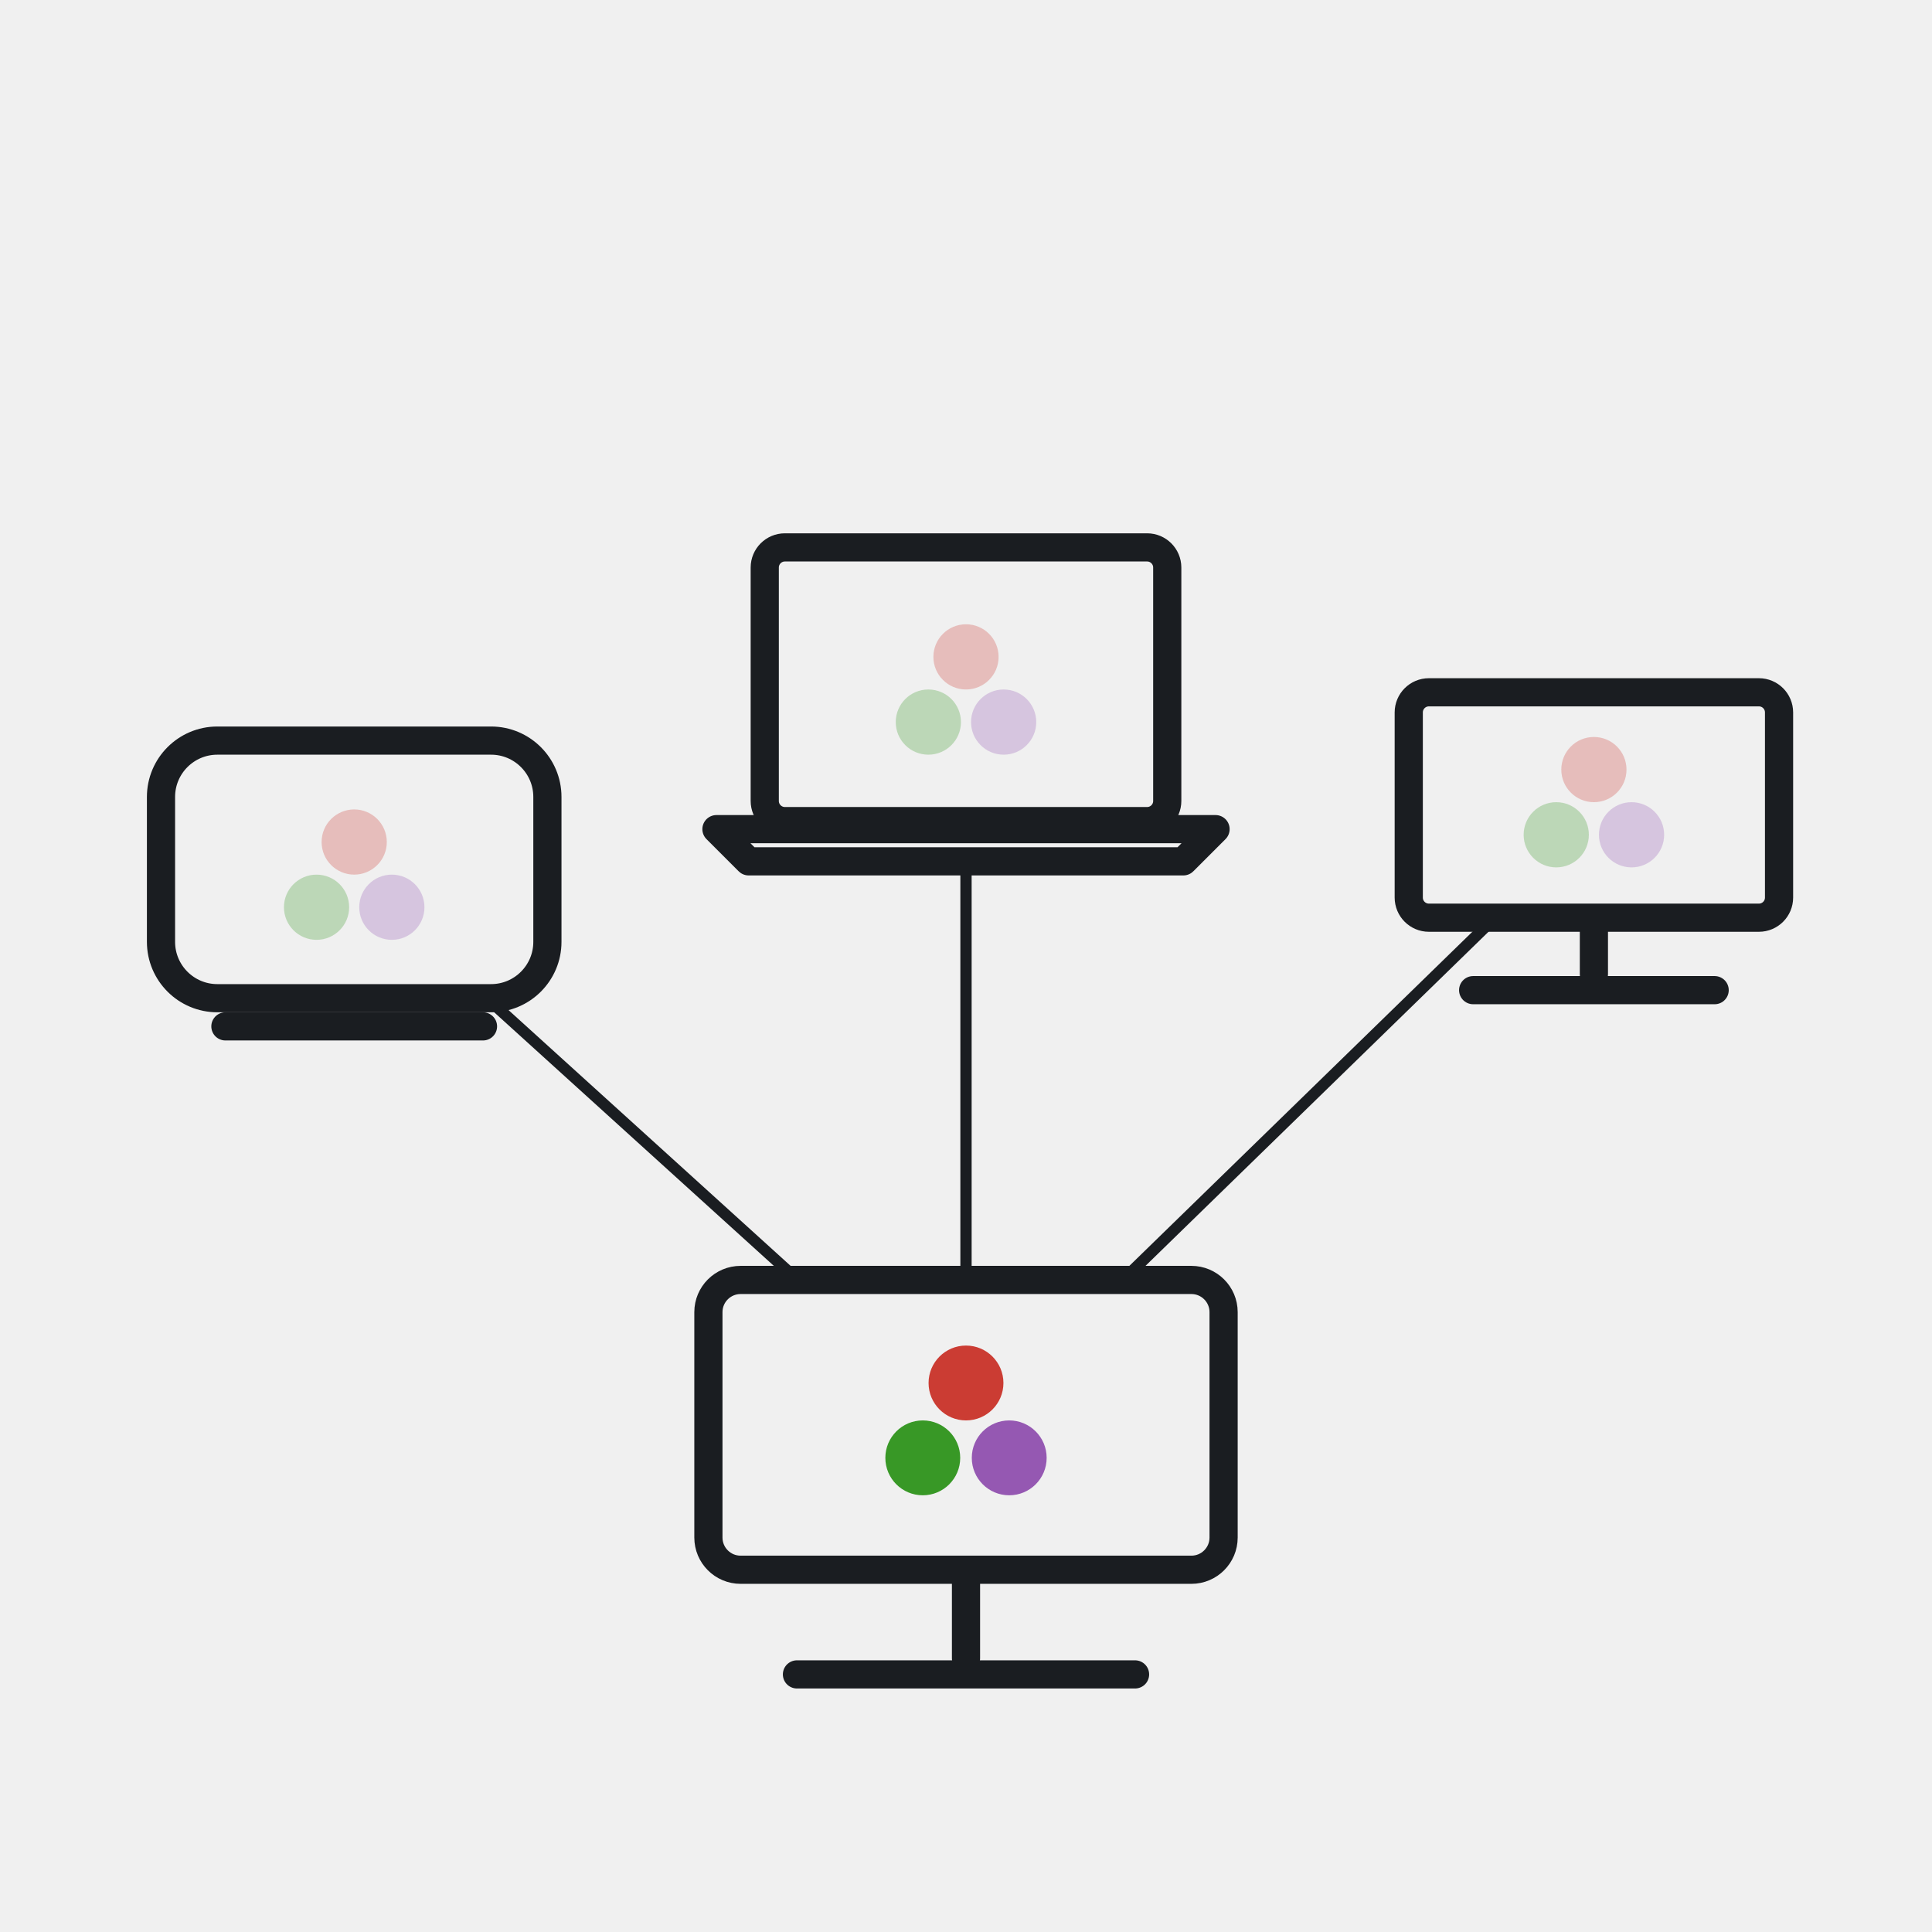
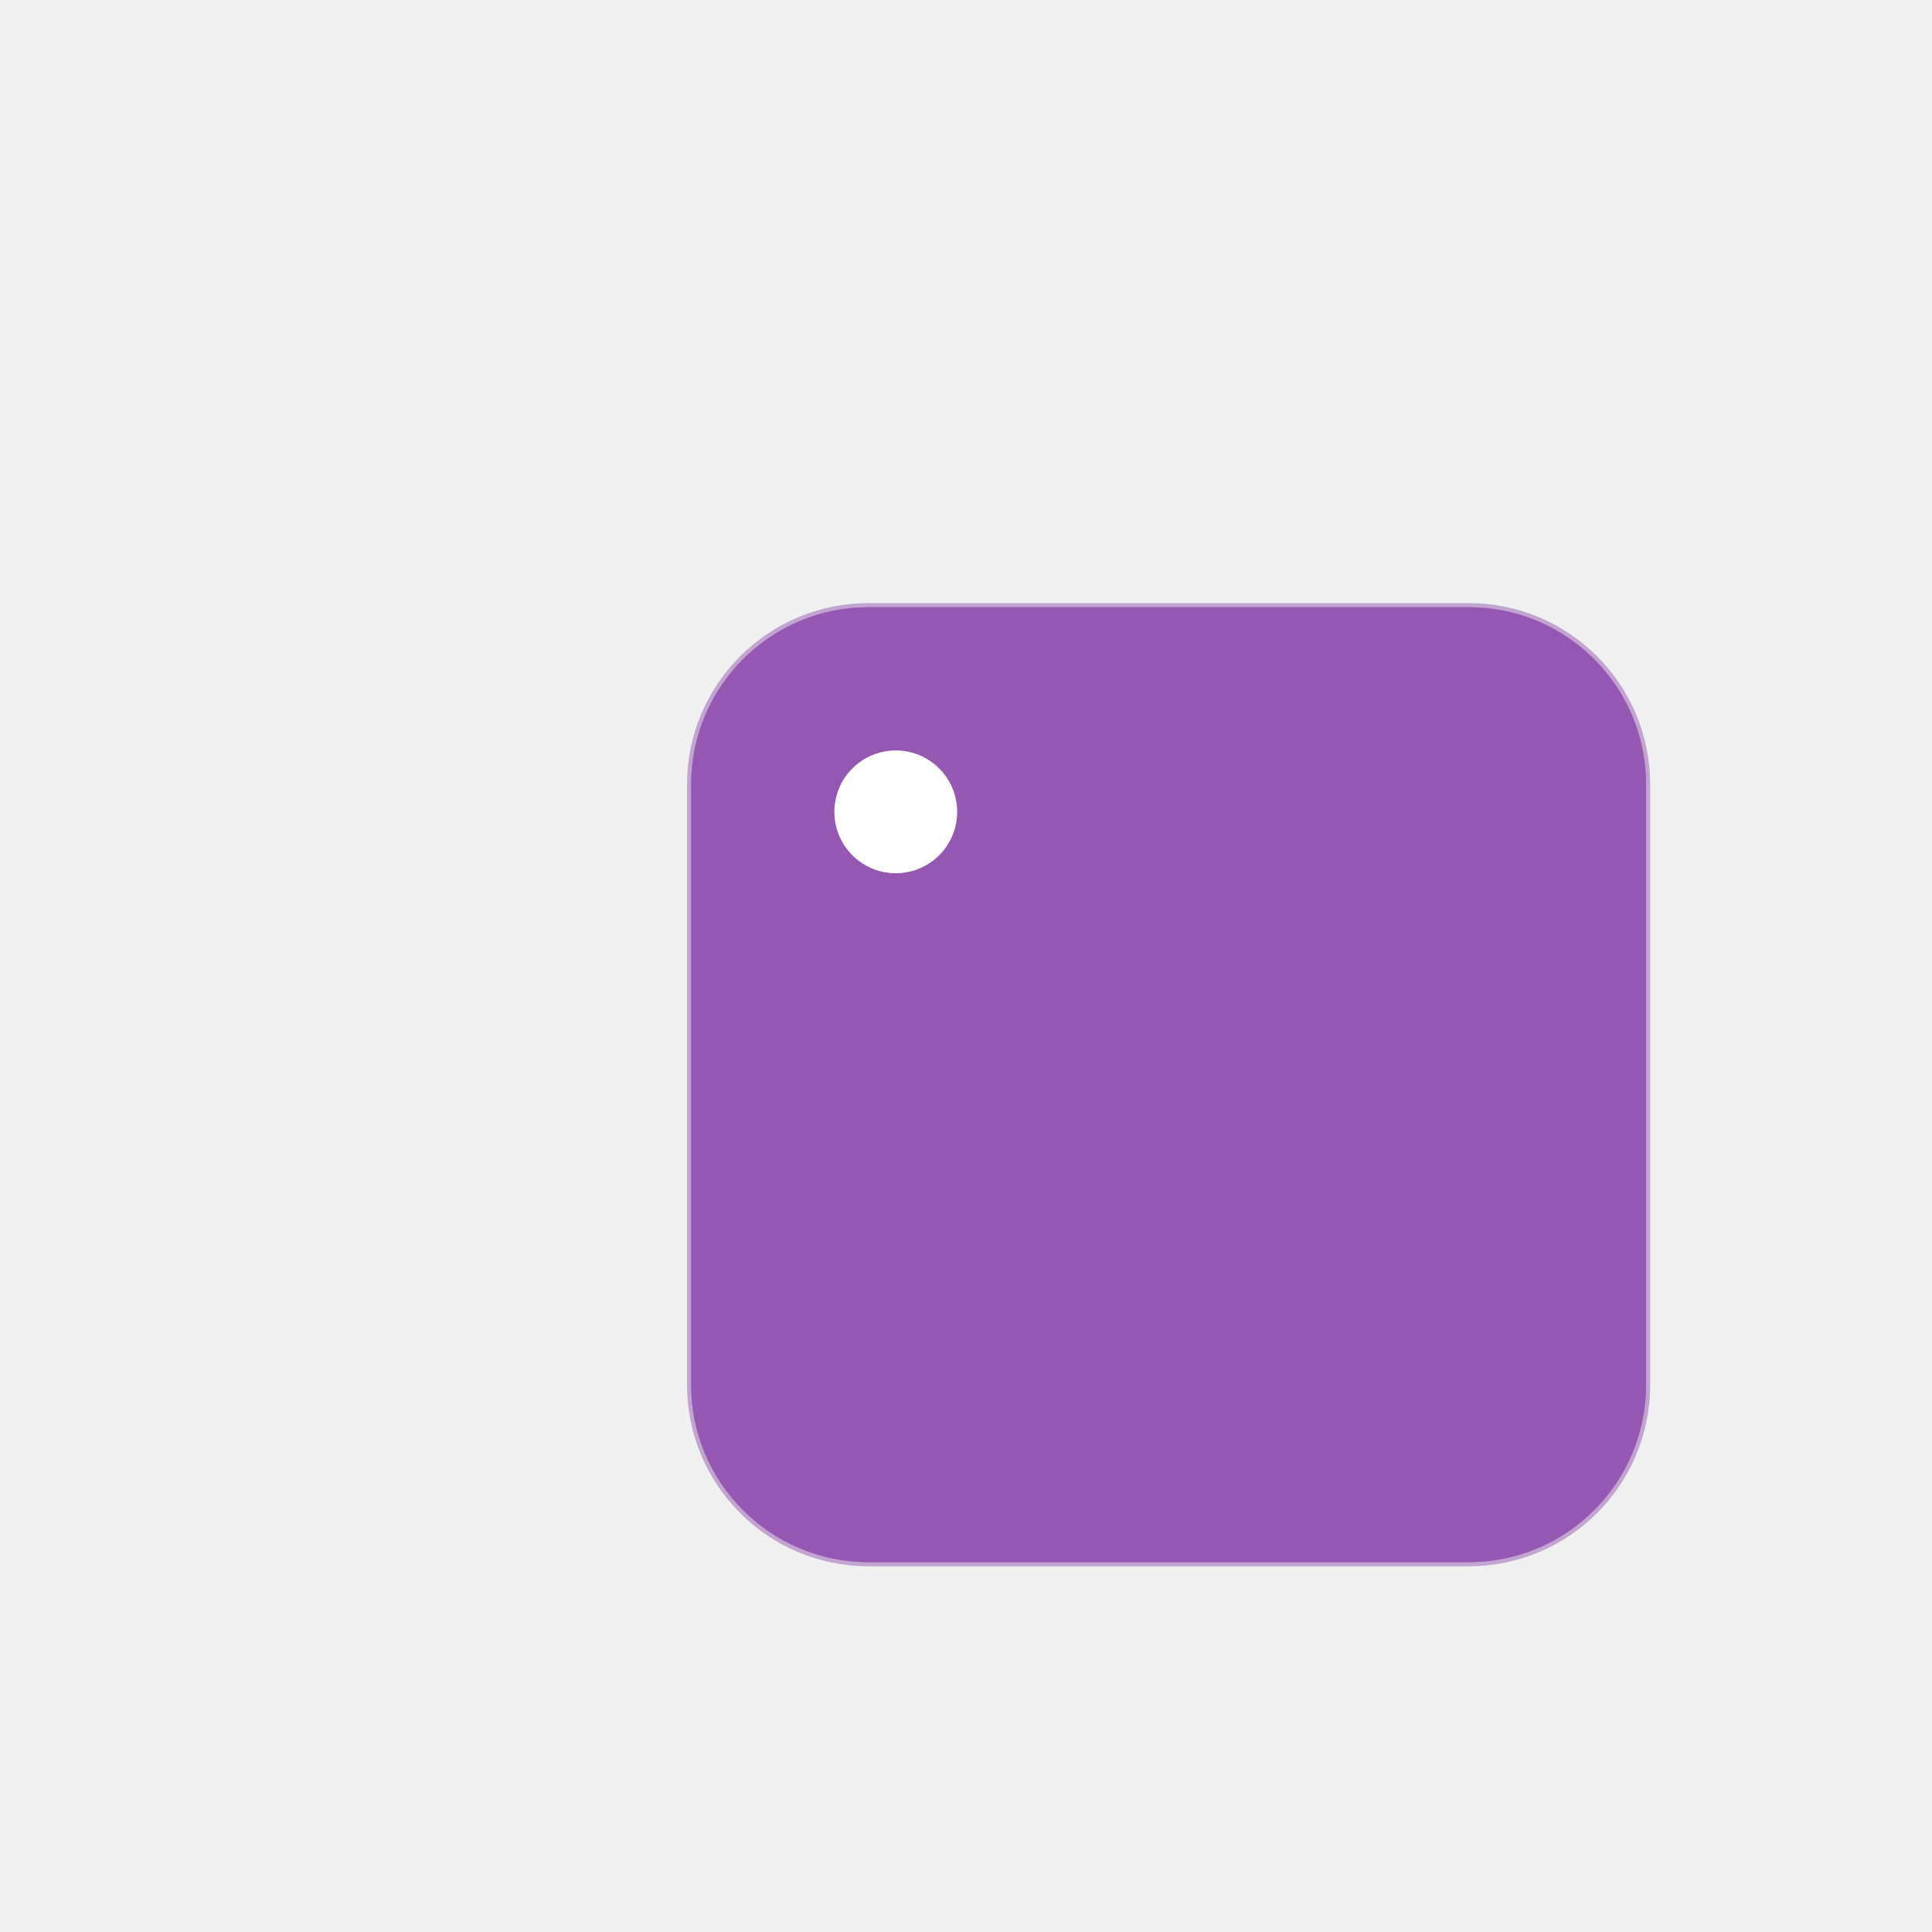
- <svg xmlns="http://www.w3.org/2000/svg" viewBox="0 0 240 240" width="240" height="240">
-   <defs>
-     <filter id="dot-glow" x="-100%" y="-100%" width="300%" height="300%">
-       <feGaussianBlur in="SourceGraphic" stdDeviation="1.6" result="b" />
-       <feMerge>
-         <feMergeNode in="b" />
-         <feMergeNode in="SourceGraphic" />
-       </feMerge>
-     </filter>
-     <style>
-       .stroke {
-         fill: none;
-         stroke: #1a1d21;
-         stroke-width: 3.5;
-         stroke-linecap: round;
-         stroke-linejoin: round;
-       }
-       .link {
-         stroke: #1a1d21;
-         stroke-width: 1.4;
-         stroke-linecap: round;
-         fill: none;
-       }
-       .pkt { filter: url(#dot-glow); }
-       .pkt-data {
-         fill: #1a1d21;
-         /* no glow — quieter than outbound Julia packets */
-       }
-       .attach { fill: none; stroke: none; }
-       @media (prefers-reduced-motion: reduce) {
-         .pkt, .pkt-data { display: none; }
-       }
-     </style>
-     <g id="laptop-body">
-       <rect class="stroke" x="-25" y="-22" width="50" height="34" rx="2.5" />
-       <path class="stroke" d="M-31,13 L31,13 L27,17 L-27,17 Z" />
-       <circle class="attach" id="attach-laptop" cx="0" cy="-3" r="0" />
-     </g>
-     <g id="minibox-body">
-       <rect class="stroke" x="-24" y="-16" width="48" height="32" rx="7" />
-       <line class="stroke" x1="-16" y1="19.5" x2="16" y2="19.5" />
-       <circle class="attach" id="attach-minibox" cx="0" cy="2" r="0" />
-     </g>
-     <g id="desktop-body">
-       <rect class="stroke" x="-23" y="-22" width="46" height="28" rx="2.5" />
-       <line class="stroke" x1="0" y1="7" x2="0" y2="13" />
-       <line class="stroke" x1="-15" y1="15" x2="15" y2="15" />
-       <circle class="attach" id="attach-desktop" cx="0" cy="-7" r="0" />
-     </g>
-     <g id="master-body">
-       <rect class="stroke" x="-32" y="-25" width="64" height="36" rx="4" />
-       <line class="stroke" x1="0" y1="12" x2="0" y2="22" />
-       <line class="stroke" x1="-21" y1="24" x2="21" y2="24" />
-       <circle class="attach" id="attach-master-l" cx="0" cy="-6" r="0" />
-       <circle class="attach" id="attach-master-c" cx="0" cy="-6" r="0" />
-       <circle class="attach" id="attach-master-r" cx="0" cy="-6" r="0" />
-     </g>
-     <g id="juliadot">
-       <circle cx="0" cy="-5.4" r="4.05" fill="#cb3c33" />
-       <circle cx="-4.677" cy="2.7" r="4.05" fill="#389826" />
-       <circle cx="4.677" cy="2.7" r="4.05" fill="#9558b2" />
-     </g>
-     <g id="juliadot-lg">
-       <circle cx="0" cy="-6.2" r="4.65" fill="#cb3c33" />
-       <circle cx="-5.369" cy="3.1" r="4.65" fill="#389826" />
-       <circle cx="5.369" cy="3.1" r="4.65" fill="#9558b2" />
-     </g>
-     <g id="remote-dots">
-       <circle cx="0" cy="-5.4" r="4.05" fill="#cb3c33" fill-opacity="0.28">
-         <animate attributeName="fill-opacity" begin="2.9s" dur="0.4s" values="0.28;1" fill="freeze" calcMode="spline" keySplines="0.4 0 0.2 1" />
-       </circle>
-       <circle cx="-4.677" cy="2.7" r="4.05" fill="#389826" fill-opacity="0.28">
-         <animate attributeName="fill-opacity" begin="3.6s" dur="0.4s" values="0.28;1" fill="freeze" calcMode="spline" keySplines="0.4 0 0.2 1" />
-       </circle>
-       <circle cx="4.677" cy="2.7" r="4.05" fill="#9558b2" fill-opacity="0.28">
-         <animate attributeName="fill-opacity" begin="4.3s" dur="0.4s" values="0.28;1" fill="freeze" calcMode="spline" keySplines="0.4 0 0.2 1" />
+ <svg xmlns="http://www.w3.org/2000/svg" viewBox="0 0 128 128">
+   <g transform="translate(45.79 40.23) scale(0.9038)">
+     <g>
+       <animateTransform attributeName="transform" type="rotate" dur="5.2s" repeatCount="indefinite" values="0 0 70;0 0 70;-15 0 70;-15 0 70;0 0 70;0 0 70" keyTimes="0;0.1;0.28;0.76;0.94;1" calcMode="spline" keySplines="0 0 1 1;.65 0 .25 1;0 0 1 1;.65 0 .25 1;0 0 1 1" />
+       <rect x="0" y="0" width="70" height="70" rx="13" fill="#9558b2" fill-opacity="0.27" stroke="#9558b2" stroke-opacity="0.2" stroke-width="0.6" />
+       <circle cx="15" cy="15" r="4.5" fill="#9558b2" opacity="0.18">
+         <animate attributeName="opacity" dur="5.2s" repeatCount="indefinite" values="0.18;0.18;1;1;0.18;0.18" keyTimes="0;0.44;0.5;0.7;0.76;1" />
      </circle>
    </g>
-     <g id="master-dots">
-       <circle cx="0" cy="-6.2" r="4.65" fill="#cb3c33" opacity="1">
-         <animate attributeName="opacity" begin="7.2s" dur="0.55s" values="1;0.15;1;0.3;1" keyTimes="0;0.22;0.45;0.7;1" calcMode="spline" keySplines="0.3 0 0.2 1; 0.3 0 0.2 1; 0.3 0 0.2 1; 0.3 0 0.2 1" fill="freeze" />
-         <animate attributeName="r" begin="7.2s" dur="0.55s" values="4.65;5.65;4.65;5.25;4.65" keyTimes="0;0.22;0.45;0.7;1" calcMode="spline" keySplines="0.3 0 0.2 1; 0.3 0 0.2 1; 0.3 0 0.2 1; 0.3 0 0.2 1" fill="freeze" />
-       </circle>
-       <circle cx="-5.369" cy="3.1" r="4.65" fill="#389826" opacity="1">
-         <animate attributeName="opacity" begin="7.2s" dur="0.55s" values="1;0.15;1;0.3;1" keyTimes="0;0.22;0.45;0.7;1" calcMode="spline" keySplines="0.3 0 0.2 1; 0.3 0 0.2 1; 0.3 0 0.2 1; 0.3 0 0.2 1" fill="freeze" />
-         <animate attributeName="r" begin="7.2s" dur="0.55s" values="4.65;5.65;4.65;5.25;4.65" keyTimes="0;0.22;0.45;0.7;1" calcMode="spline" keySplines="0.3 0 0.2 1; 0.3 0 0.2 1; 0.3 0 0.2 1; 0.3 0 0.2 1" fill="freeze" />
-       </circle>
-       <circle cx="5.369" cy="3.1" r="4.65" fill="#9558b2" opacity="1">
-         <animate attributeName="opacity" begin="7.2s" dur="0.55s" values="1;0.15;1;0.3;1" keyTimes="0;0.22;0.45;0.7;1" calcMode="spline" keySplines="0.3 0 0.2 1; 0.3 0 0.2 1; 0.3 0 0.2 1; 0.3 0 0.2 1" fill="freeze" />
-         <animate attributeName="r" begin="7.2s" dur="0.55s" values="4.65;5.65;4.65;5.25;4.65" keyTimes="0;0.22;0.45;0.7;1" calcMode="spline" keySplines="0.3 0 0.2 1; 0.3 0 0.2 1; 0.3 0 0.2 1; 0.3 0 0.2 1" fill="freeze" />
+     <g>
+       <animateTransform attributeName="transform" type="rotate" dur="5.2s" repeatCount="indefinite" values="0 0 70;0 0 70;-30 0 70;-30 0 70;0 0 70;0 0 70" keyTimes="0;0.1;0.28;0.76;0.94;1" calcMode="spline" keySplines="0 0 1 1;.65 0 .25 1;0 0 1 1;.65 0 .25 1;0 0 1 1" />
+       <rect x="0" y="0" width="70" height="70" rx="13" fill="#9558b2" fill-opacity="0.27" stroke="#9558b2" stroke-opacity="0.2" stroke-width="0.6" />
+       <circle cx="15" cy="15" r="4.5" fill="#9558b2" opacity="0.18">
+         <animate attributeName="opacity" dur="5.2s" repeatCount="indefinite" values="0.18;0.18;1;1;0.18;0.18" keyTimes="0;0.44;0.5;0.7;0.76;1" />
      </circle>
    </g>
-   </defs>
-   <g id="hub" transform="translate(120, 178)">
-     <path id="link-l" fill="none" stroke="none" d="M0,0 L-76,-69">
-       <animate attributeName="d" fill="freeze" calcMode="spline" begin="0s" dur="12s" keyTimes="0;0.08;0.16;0.24;0.32;0.4;0.48;0.56;0.64;0.72;0.8;0.88;1" keySplines="0.45 0 0.55 1; 0.45 0 0.55 1; 0.45 0 0.55 1; 0.45 0 0.55 1; 0.45 0 0.55 1; 0.45 0 0.55 1; 0.45 0 0.55 1; 0.45 0 0.55 1; 0.45 0 0.55 1; 0.45 0 0.55 1; 0.45 0 0.55 1; 0.45 0 0.55 1" values="M0,0 L-76,-69;M0,0 L-76,-76;M0,0 L-76,-69;M0,0 L-76,-75;M0,0 L-76,-69;M0,0 L-76,-74;M0,0 L-76,-69;M0,0 L-76,-72.5;M0,0 L-76,-69;M0,0 L-76,-71;M0,0 L-76,-69;M0,0 L-76,-69.8;M0,0 L-76,-69" />
-     </path>
-     <path id="link-t" fill="none" stroke="none" d="M0,0 L0,-92">
-       <animate attributeName="d" fill="freeze" calcMode="spline" begin="0.25s" dur="12s" keyTimes="0;0.08;0.16;0.24;0.32;0.4;0.48;0.56;0.64;0.72;0.8;0.88;1" keySplines="0.45 0 0.55 1; 0.45 0 0.55 1; 0.45 0 0.55 1; 0.45 0 0.55 1; 0.45 0 0.55 1; 0.45 0 0.55 1; 0.45 0 0.55 1; 0.45 0 0.55 1; 0.45 0 0.55 1; 0.45 0 0.55 1; 0.45 0 0.55 1; 0.45 0 0.55 1" values="M0,0 L0,-92;M0,0 L0,-99;M0,0 L0,-92;M0,0 L0,-98;M0,0 L0,-92;M0,0 L0,-97;M0,0 L0,-92;M0,0 L0,-95.5;M0,0 L0,-92;M0,0 L0,-94;M0,0 L0,-92;M0,0 L0,-92.8;M0,0 L0,-92" />
-     </path>
-     <path id="link-r" fill="none" stroke="none" d="M0,0 L78,-76">
-       <animate attributeName="d" fill="freeze" calcMode="spline" begin="0.5s" dur="12s" keyTimes="0;0.08;0.16;0.24;0.32;0.4;0.48;0.56;0.64;0.72;0.8;0.88;1" keySplines="0.45 0 0.55 1; 0.45 0 0.55 1; 0.45 0 0.55 1; 0.45 0 0.55 1; 0.45 0 0.55 1; 0.45 0 0.55 1; 0.45 0 0.55 1; 0.45 0 0.55 1; 0.45 0 0.55 1; 0.45 0 0.55 1; 0.45 0 0.55 1; 0.45 0 0.55 1" values="M0,0 L78,-76;M0,0 L78,-83;M0,0 L78,-76;M0,0 L78,-82;M0,0 L78,-76;M0,0 L78,-81;M0,0 L78,-76;M0,0 L78,-79.5;M0,0 L78,-76;M0,0 L78,-78;M0,0 L78,-76;M0,0 L78,-76.8;M0,0 L78,-76" />
-     </path>
-     <circle class="pkt" r="3.5" fill="#cb3c33" opacity="0">
-       <animate attributeName="opacity" begin="2.4s" dur="0.5s" values="0;1;1;0" keyTimes="0;0.12;0.88;1" fill="freeze" />
-       <animateMotion begin="2.4s" dur="0.5s" fill="freeze" keyPoints="0.20;0.78" keyTimes="0;1" calcMode="linear">
-         <mpath href="#link-l" />
-       </animateMotion>
+     <g>
+       <animateTransform attributeName="transform" type="rotate" dur="5.2s" repeatCount="indefinite" values="0 0 70;0 0 70;-45 0 70;-45 0 70;0 0 70;0 0 70" keyTimes="0;0.1;0.28;0.76;0.94;1" calcMode="spline" keySplines="0 0 1 1;.65 0 .25 1;0 0 1 1;.65 0 .25 1;0 0 1 1" />
+       <rect x="0" y="0" width="70" height="70" rx="13" fill="#9558b2" fill-opacity="0.27" stroke="#9558b2" stroke-opacity="0.2" stroke-width="0.6" />
+       <circle cx="15" cy="15" r="4.5" fill="#9558b2" opacity="0.18">
+         <animate attributeName="opacity" dur="5.2s" repeatCount="indefinite" values="0.18;0.18;1;1;0.18;0.18" keyTimes="0;0.44;0.5;0.7;0.76;1" />
+       </circle>
+     </g>
+     <rect x="0" y="0" width="70" height="70" rx="13" fill="#9558b2" />
+     <circle cx="15" cy="15" r="4.5" fill="#ffffff" />
+     <circle cx="15" cy="15" r="3" fill="#ffffff" opacity="0">
+       <animateMotion dur="5.2s" repeatCount="indefinite" path="M0 0L-14.75 -2.01" keyPoints="0;0;1;1" keyTimes="0;0.3;0.45;1" calcMode="spline" keySplines="0 0 1 1;.45 0 .2 1;0 0 1 1" />
+       <animate attributeName="opacity" dur="5.2s" repeatCount="indefinite" values="0;0;1;1;0;0" keyTimes="0;0.299;0.3;0.45;0.49;1" />
    </circle>
-     <circle class="pkt" r="3.5" fill="#389826" opacity="0">
-       <animate attributeName="opacity" begin="3.1s" dur="0.5s" values="0;1;1;0" keyTimes="0;0.12;0.88;1" fill="freeze" />
-       <animateMotion begin="3.1s" dur="0.5s" fill="freeze" keyPoints="0.20;0.78" keyTimes="0;1" calcMode="linear">
-         <mpath href="#link-l" />
-       </animateMotion>
+     <circle cx="15" cy="15" r="3" fill="#ffffff" opacity="0">
+       <animateMotion dur="5.2s" repeatCount="indefinite" path="M0 0L-29.51 -0.13" keyPoints="0;0;1;1" keyTimes="0;0.3;0.45;1" calcMode="spline" keySplines="0 0 1 1;.45 0 .2 1;0 0 1 1" />
+       <animate attributeName="opacity" dur="5.2s" repeatCount="indefinite" values="0;0;1;1;0;0" keyTimes="0;0.299;0.3;0.45;0.49;1" />
    </circle>
-     <circle class="pkt" r="3.5" fill="#9558b2" opacity="0">
-       <animate attributeName="opacity" begin="3.8s" dur="0.5s" values="0;1;1;0" keyTimes="0;0.12;0.88;1" fill="freeze" />
-       <animateMotion begin="3.8s" dur="0.5s" fill="freeze" keyPoints="0.20;0.78" keyTimes="0;1" calcMode="linear">
-         <mpath href="#link-l" />
-       </animateMotion>
-     </circle>
-     <circle class="pkt" r="3.5" fill="#cb3c33" opacity="0">
-       <animate attributeName="opacity" begin="2.4s" dur="0.5s" values="0;1;1;0" keyTimes="0;0.12;0.88;1" fill="freeze" />
-       <animateMotion begin="2.4s" dur="0.5s" fill="freeze" keyPoints="0.20;0.78" keyTimes="0;1" calcMode="linear">
-         <mpath href="#link-t" />
-       </animateMotion>
-     </circle>
-     <circle class="pkt" r="3.5" fill="#389826" opacity="0">
-       <animate attributeName="opacity" begin="3.1s" dur="0.5s" values="0;1;1;0" keyTimes="0;0.12;0.88;1" fill="freeze" />
-       <animateMotion begin="3.1s" dur="0.5s" fill="freeze" keyPoints="0.20;0.78" keyTimes="0;1" calcMode="linear">
-         <mpath href="#link-t" />
-       </animateMotion>
-     </circle>
-     <circle class="pkt" r="3.5" fill="#9558b2" opacity="0">
-       <animate attributeName="opacity" begin="3.8s" dur="0.5s" values="0;1;1;0" keyTimes="0;0.12;0.88;1" fill="freeze" />
-       <animateMotion begin="3.8s" dur="0.5s" fill="freeze" keyPoints="0.20;0.78" keyTimes="0;1" calcMode="linear">
-         <mpath href="#link-t" />
-       </animateMotion>
-     </circle>
-     <circle class="pkt" r="3.5" fill="#cb3c33" opacity="0">
-       <animate attributeName="opacity" begin="2.4s" dur="0.5s" values="0;1;1;0" keyTimes="0;0.12;0.88;1" fill="freeze" />
-       <animateMotion begin="2.4s" dur="0.5s" fill="freeze" keyPoints="0.20;0.78" keyTimes="0;1" calcMode="linear">
-         <mpath href="#link-r" />
-       </animateMotion>
-     </circle>
-     <circle class="pkt" r="3.5" fill="#389826" opacity="0">
-       <animate attributeName="opacity" begin="3.1s" dur="0.5s" values="0;1;1;0" keyTimes="0;0.12;0.88;1" fill="freeze" />
-       <animateMotion begin="3.1s" dur="0.5s" fill="freeze" keyPoints="0.20;0.78" keyTimes="0;1" calcMode="linear">
-         <mpath href="#link-r" />
-       </animateMotion>
-     </circle>
-     <circle class="pkt" r="3.5" fill="#9558b2" opacity="0">
-       <animate attributeName="opacity" begin="3.8s" dur="0.5s" values="0;1;1;0" keyTimes="0;0.12;0.88;1" fill="freeze" />
-       <animateMotion begin="3.8s" dur="0.5s" fill="freeze" keyPoints="0.20;0.78" keyTimes="0;1" calcMode="linear">
-         <mpath href="#link-r" />
-       </animateMotion>
-     </circle>
-     <circle class="pkt-data" r="2.2" opacity="0">
-       <animate attributeName="opacity" begin="6.6s" dur="0.5s" values="0;0.45;0.45;0" keyTimes="0;0.12;0.88;1" fill="freeze" />
-       <animateMotion begin="6.6s" dur="0.5s" fill="freeze" keyPoints="0.78;0.20" keyTimes="0;1" calcMode="linear">
-         <mpath href="#link-l" />
-       </animateMotion>
-     </circle>
-     <circle class="pkt-data" r="2.2" opacity="0">
-       <animate attributeName="opacity" begin="6.6s" dur="0.5s" values="0;0.45;0.45;0" keyTimes="0;0.12;0.88;1" fill="freeze" />
-       <animateMotion begin="6.6s" dur="0.5s" fill="freeze" keyPoints="0.78;0.20" keyTimes="0;1" calcMode="linear">
-         <mpath href="#link-t" />
-       </animateMotion>
-     </circle>
-     <circle class="pkt-data" r="2.2" opacity="0">
-       <animate attributeName="opacity" begin="6.6s" dur="0.5s" values="0;0.45;0.45;0" keyTimes="0;0.12;0.88;1" fill="freeze" />
-       <animateMotion begin="6.6s" dur="0.5s" fill="freeze" keyPoints="0.78;0.20" keyTimes="0;1" calcMode="linear">
-         <mpath href="#link-r" />
-       </animateMotion>
+     <circle cx="15" cy="15" r="3" fill="#ffffff" opacity="0">
+       <animateMotion dur="5.2s" repeatCount="indefinite" path="M0 0L-43.28 5.5" keyPoints="0;0;1;1" keyTimes="0;0.3;0.45;1" calcMode="spline" keySplines="0 0 1 1;.45 0 .2 1;0 0 1 1" />
+       <animate attributeName="opacity" dur="5.2s" repeatCount="indefinite" values="0;0;1;1;0;0" keyTimes="0;0.299;0.3;0.45;0.49;1" />
    </circle>
  </g>
-   <g transform="translate(44, 108)">
-     <g>
-       <animateTransform attributeName="transform" type="translate" values="0 0;0 -7;0 0;0 -6;0 0;0 -5;0 0;0 -3.5;0 0;0 -2;0 0;0 -0.8;0 0" keyTimes="0;0.08;0.16;0.24;0.32;0.4;0.48;0.56;0.64;0.72;0.8;0.88;1" calcMode="spline" keySplines="0.45 0 0.55 1; 0.45 0 0.55 1; 0.45 0 0.55 1; 0.45 0 0.55 1; 0.45 0 0.55 1; 0.45 0 0.55 1; 0.45 0 0.55 1; 0.45 0 0.55 1; 0.45 0 0.55 1; 0.45 0 0.55 1; 0.45 0 0.55 1; 0.45 0 0.55 1" dur="12s" begin="0s" fill="freeze" />
-       <use href="#minibox-body" />
-       <line class="link" x1="16.5" y1="16" x2="55.1" y2="51">
-         <animate attributeName="y2" fill="freeze" calcMode="spline" begin="0s" dur="12s" keyTimes="0;0.08;0.16;0.24;0.32;0.4;0.48;0.56;0.64;0.72;0.8;0.88;1" keySplines="0.45 0 0.55 1; 0.45 0 0.55 1; 0.45 0 0.55 1; 0.45 0 0.55 1; 0.45 0 0.55 1; 0.45 0 0.55 1; 0.45 0 0.55 1; 0.45 0 0.55 1; 0.45 0 0.55 1; 0.45 0 0.55 1; 0.45 0 0.55 1; 0.45 0 0.55 1" values="51;58;51;57;51;56;51;54.5;51;53;51;51.8;51" />
-       </line>
-       <g transform="translate(0, 2)">
-         <g>
-           <animateTransform attributeName="transform" type="rotate" values="0 0 0;360 0 0;720 0 0;1080 0 0" keyTimes="0;0.33;0.66;1" calcMode="spline" keySplines="0.2 0.05 0.25 1; 0.2 0.05 0.25 1; 0.2 0.05 0.25 1" begin="4.7s" dur="1.8s" fill="freeze" />
-           <use href="#remote-dots" />
-         </g>
-       </g>
-     </g>
-   </g>
-   <g transform="translate(120, 90)">
-     <g>
-       <animateTransform attributeName="transform" type="translate" values="0 0;0 -7;0 0;0 -6;0 0;0 -5;0 0;0 -3.5;0 0;0 -2;0 0;0 -0.8;0 0" keyTimes="0;0.08;0.16;0.24;0.32;0.4;0.48;0.56;0.64;0.72;0.8;0.88;1" calcMode="spline" keySplines="0.45 0 0.55 1; 0.45 0 0.55 1; 0.45 0 0.55 1; 0.45 0 0.55 1; 0.45 0 0.55 1; 0.45 0 0.55 1; 0.45 0 0.55 1; 0.45 0 0.55 1; 0.45 0 0.55 1; 0.45 0 0.55 1; 0.45 0 0.55 1; 0.45 0 0.55 1" dur="12s" begin="0.25s" fill="freeze" />
-       <use href="#laptop-body" />
-       <line class="link" x1="0" y1="17" x2="0" y2="69">
-         <animate attributeName="y2" fill="freeze" calcMode="spline" begin="0.25s" dur="12s" keyTimes="0;0.08;0.16;0.24;0.32;0.4;0.48;0.56;0.64;0.72;0.8;0.88;1" keySplines="0.45 0 0.55 1; 0.45 0 0.55 1; 0.45 0 0.55 1; 0.45 0 0.55 1; 0.45 0 0.55 1; 0.45 0 0.55 1; 0.45 0 0.55 1; 0.45 0 0.55 1; 0.45 0 0.55 1; 0.45 0 0.55 1; 0.45 0 0.55 1; 0.45 0 0.55 1" values="69;76;69;75;69;74;69;72.5;69;71;69;69.8;69" />
-       </line>
-       <g transform="translate(0, -3)">
-         <g>
-           <animateTransform attributeName="transform" type="rotate" values="0 0 0;360 0 0;720 0 0;1080 0 0" keyTimes="0;0.33;0.66;1" calcMode="spline" keySplines="0.2 0.05 0.25 1; 0.2 0.05 0.25 1; 0.2 0.05 0.25 1" begin="4.7s" dur="1.8s" fill="freeze" />
-           <use href="#remote-dots" />
-         </g>
-       </g>
-     </g>
-   </g>
-   <g transform="translate(198, 108)">
-     <g>
-       <animateTransform attributeName="transform" type="translate" values="0 0;0 -7;0 0;0 -6;0 0;0 -5;0 0;0 -3.5;0 0;0 -2;0 0;0 -0.8;0 0" keyTimes="0;0.08;0.16;0.24;0.32;0.4;0.48;0.56;0.64;0.72;0.8;0.88;1" calcMode="spline" keySplines="0.45 0 0.55 1; 0.45 0 0.55 1; 0.45 0 0.55 1; 0.45 0 0.55 1; 0.45 0 0.55 1; 0.45 0 0.55 1; 0.45 0 0.55 1; 0.45 0 0.55 1; 0.45 0 0.55 1; 0.45 0 0.55 1; 0.45 0 0.55 1; 0.45 0 0.55 1" dur="12s" begin="0.5s" fill="freeze" />
-       <use href="#desktop-body" />
-       <line class="link" x1="-12.3" y1="6" x2="-58.5" y2="51">
-         <animate attributeName="y2" fill="freeze" calcMode="spline" begin="0.5s" dur="12s" keyTimes="0;0.08;0.16;0.24;0.32;0.4;0.48;0.56;0.64;0.72;0.8;0.88;1" keySplines="0.45 0 0.55 1; 0.45 0 0.55 1; 0.45 0 0.55 1; 0.45 0 0.55 1; 0.45 0 0.55 1; 0.45 0 0.55 1; 0.45 0 0.55 1; 0.45 0 0.55 1; 0.45 0 0.55 1; 0.45 0 0.55 1; 0.45 0 0.55 1; 0.45 0 0.55 1" values="51;58;51;57;51;56;51;54.5;51;53;51;51.8;51" />
-       </line>
-       <g transform="translate(0, -7)">
-         <g>
-           <animateTransform attributeName="transform" type="rotate" values="0 0 0;360 0 0;720 0 0;1080 0 0" keyTimes="0;0.33;0.66;1" calcMode="spline" keySplines="0.2 0.05 0.25 1; 0.2 0.05 0.25 1; 0.2 0.05 0.25 1" begin="4.7s" dur="1.8s" fill="freeze" />
-           <use href="#remote-dots" />
-         </g>
-       </g>
-     </g>
-   </g>
-   <g transform="translate(120, 184)">
-     <use href="#master-body" />
-     <g transform="translate(0, -6)">
-       <g>
-         <animateTransform attributeName="transform" type="rotate" values="0 0 0;360 0 0;720 0 0;1080 0 0" keyTimes="0;0.33;0.66;1" calcMode="spline" keySplines="0.2 0.05 0.25 1; 0.2 0.05 0.25 1; 0.2 0.05 0.25 1" begin="2.4s" dur="2.1s" fill="freeze" />
-         <g>
-           <animateTransform attributeName="transform" type="rotate" values="0 0 0;360 0 0;720 0 0;1080 0 0" keyTimes="0;0.33;0.66;1" calcMode="spline" keySplines="0.2 0.05 0.25 1; 0.2 0.05 0.25 1; 0.2 0.05 0.25 1" begin="4.7s" dur="1.8s" fill="freeze" />
-           <use href="#master-dots" />
-         </g>
-       </g>
-     </g>
-   </g>
</svg>
